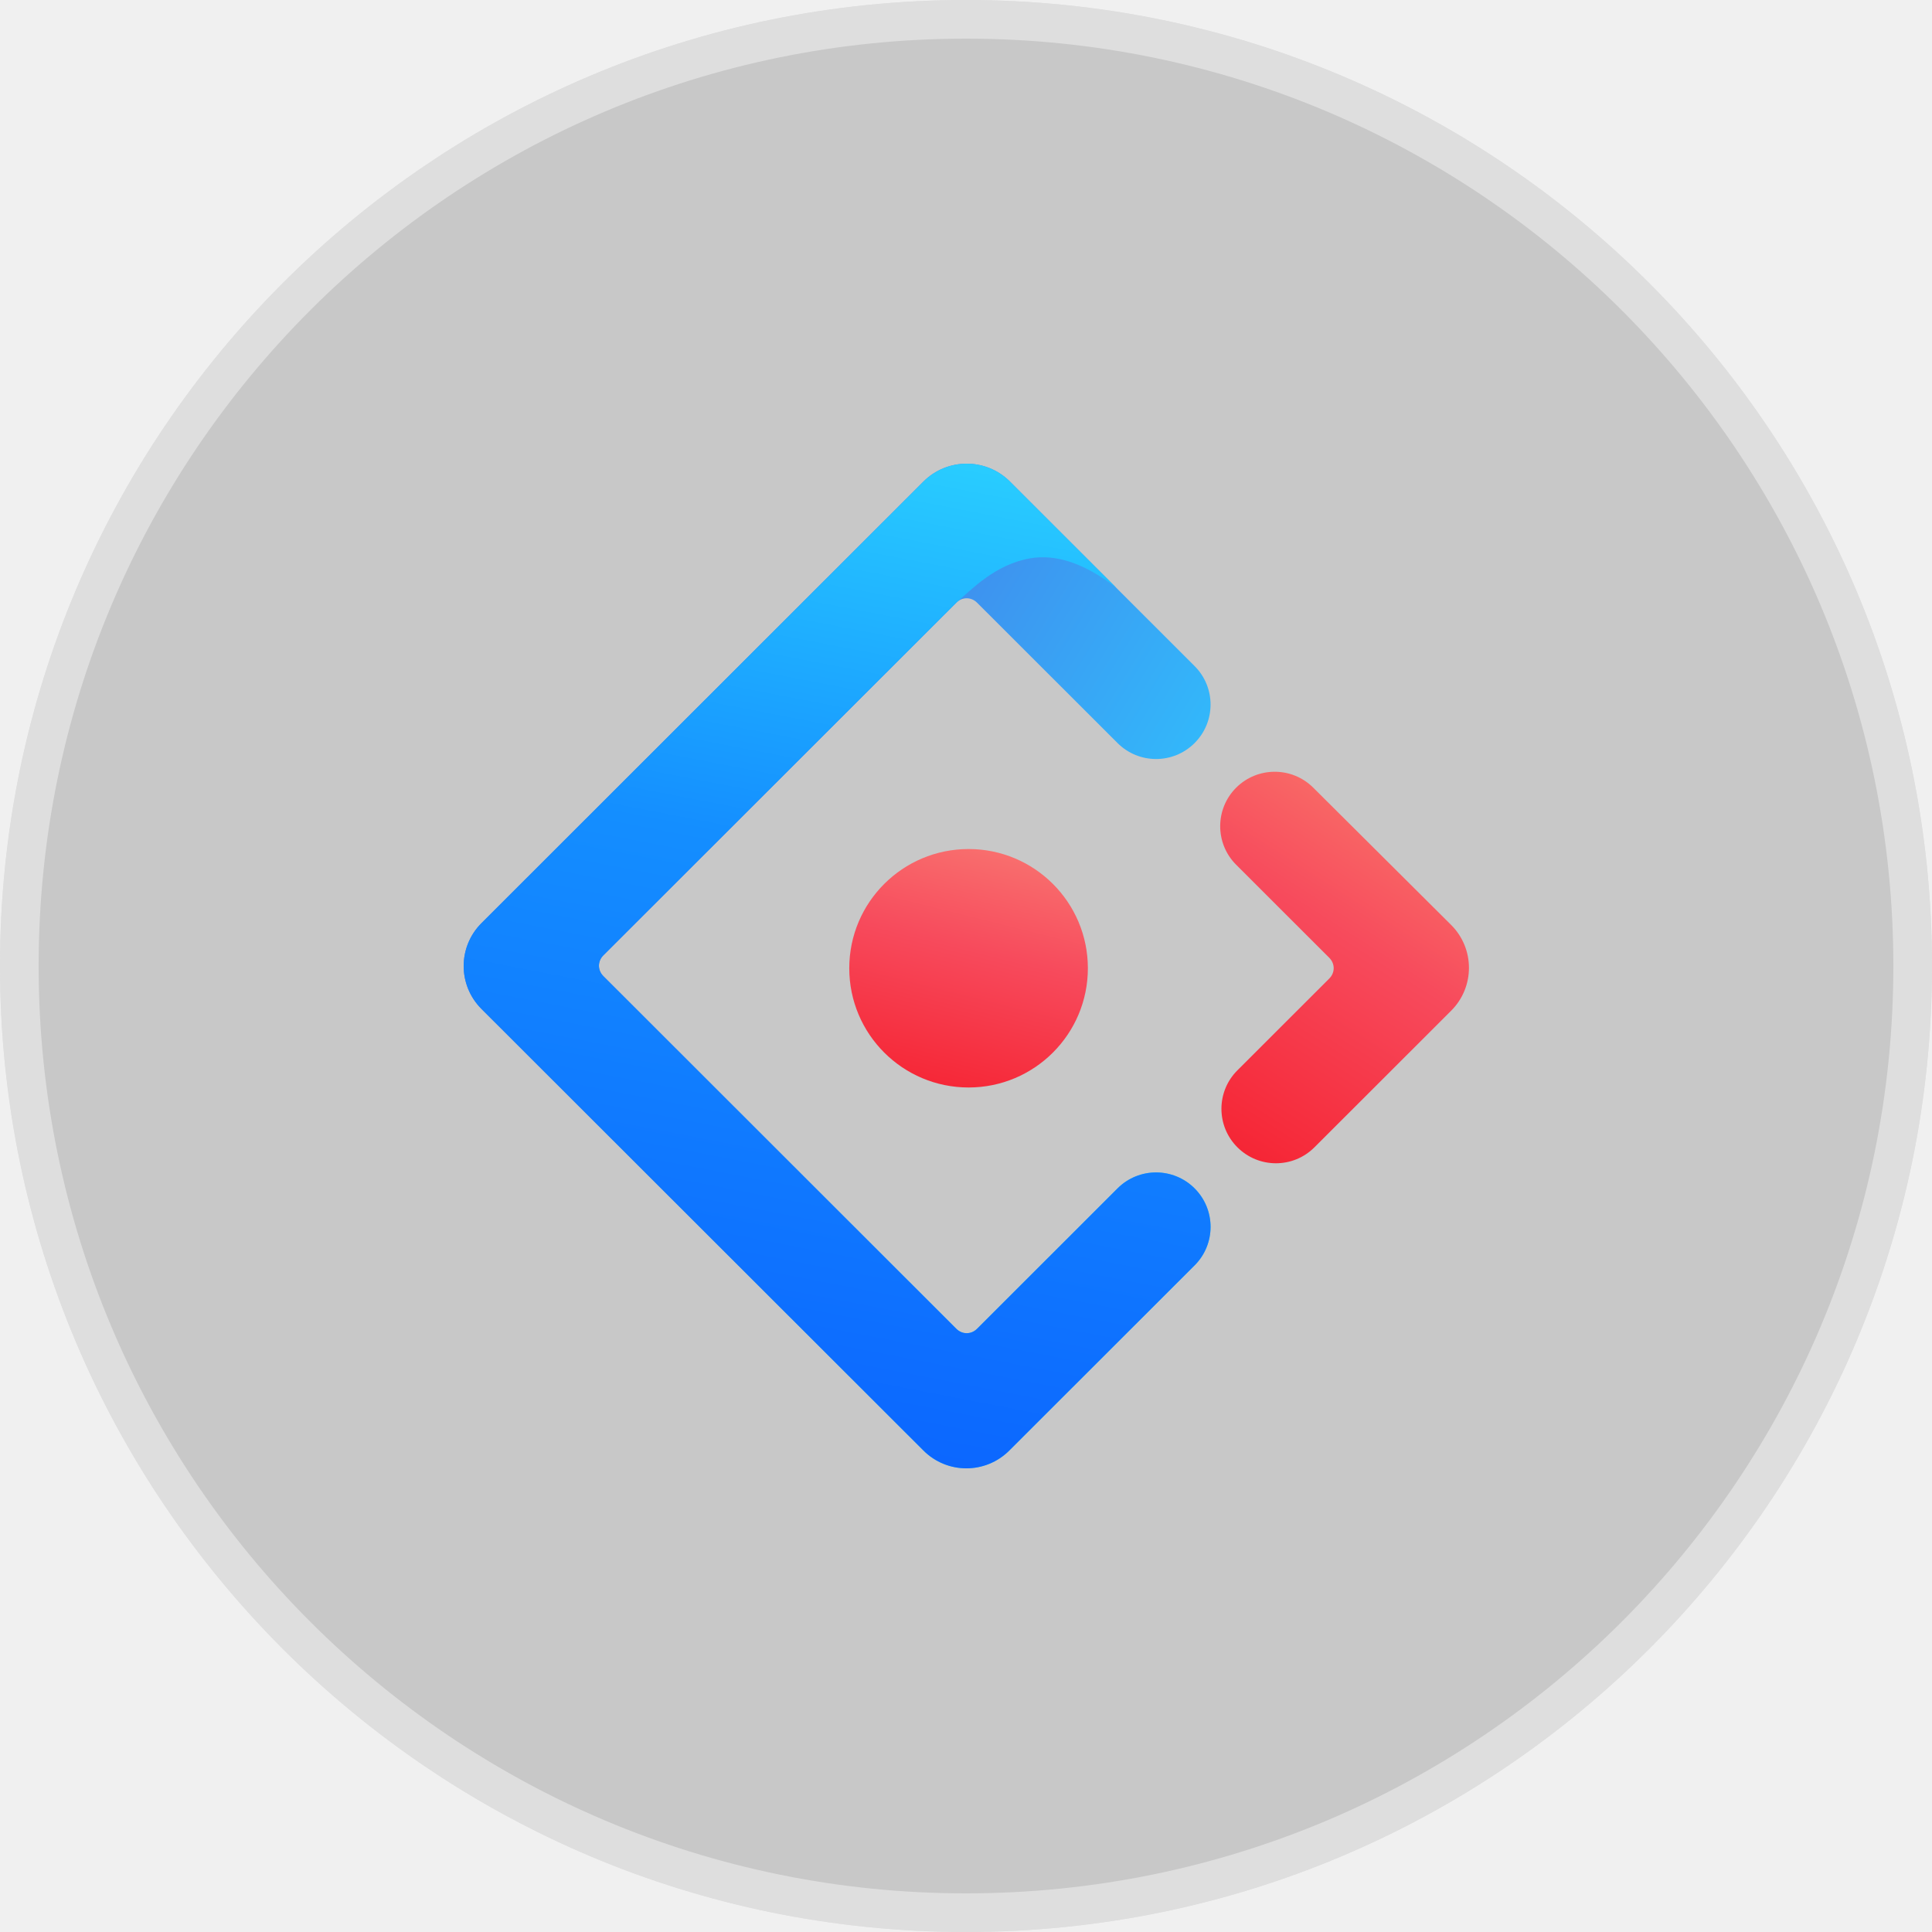
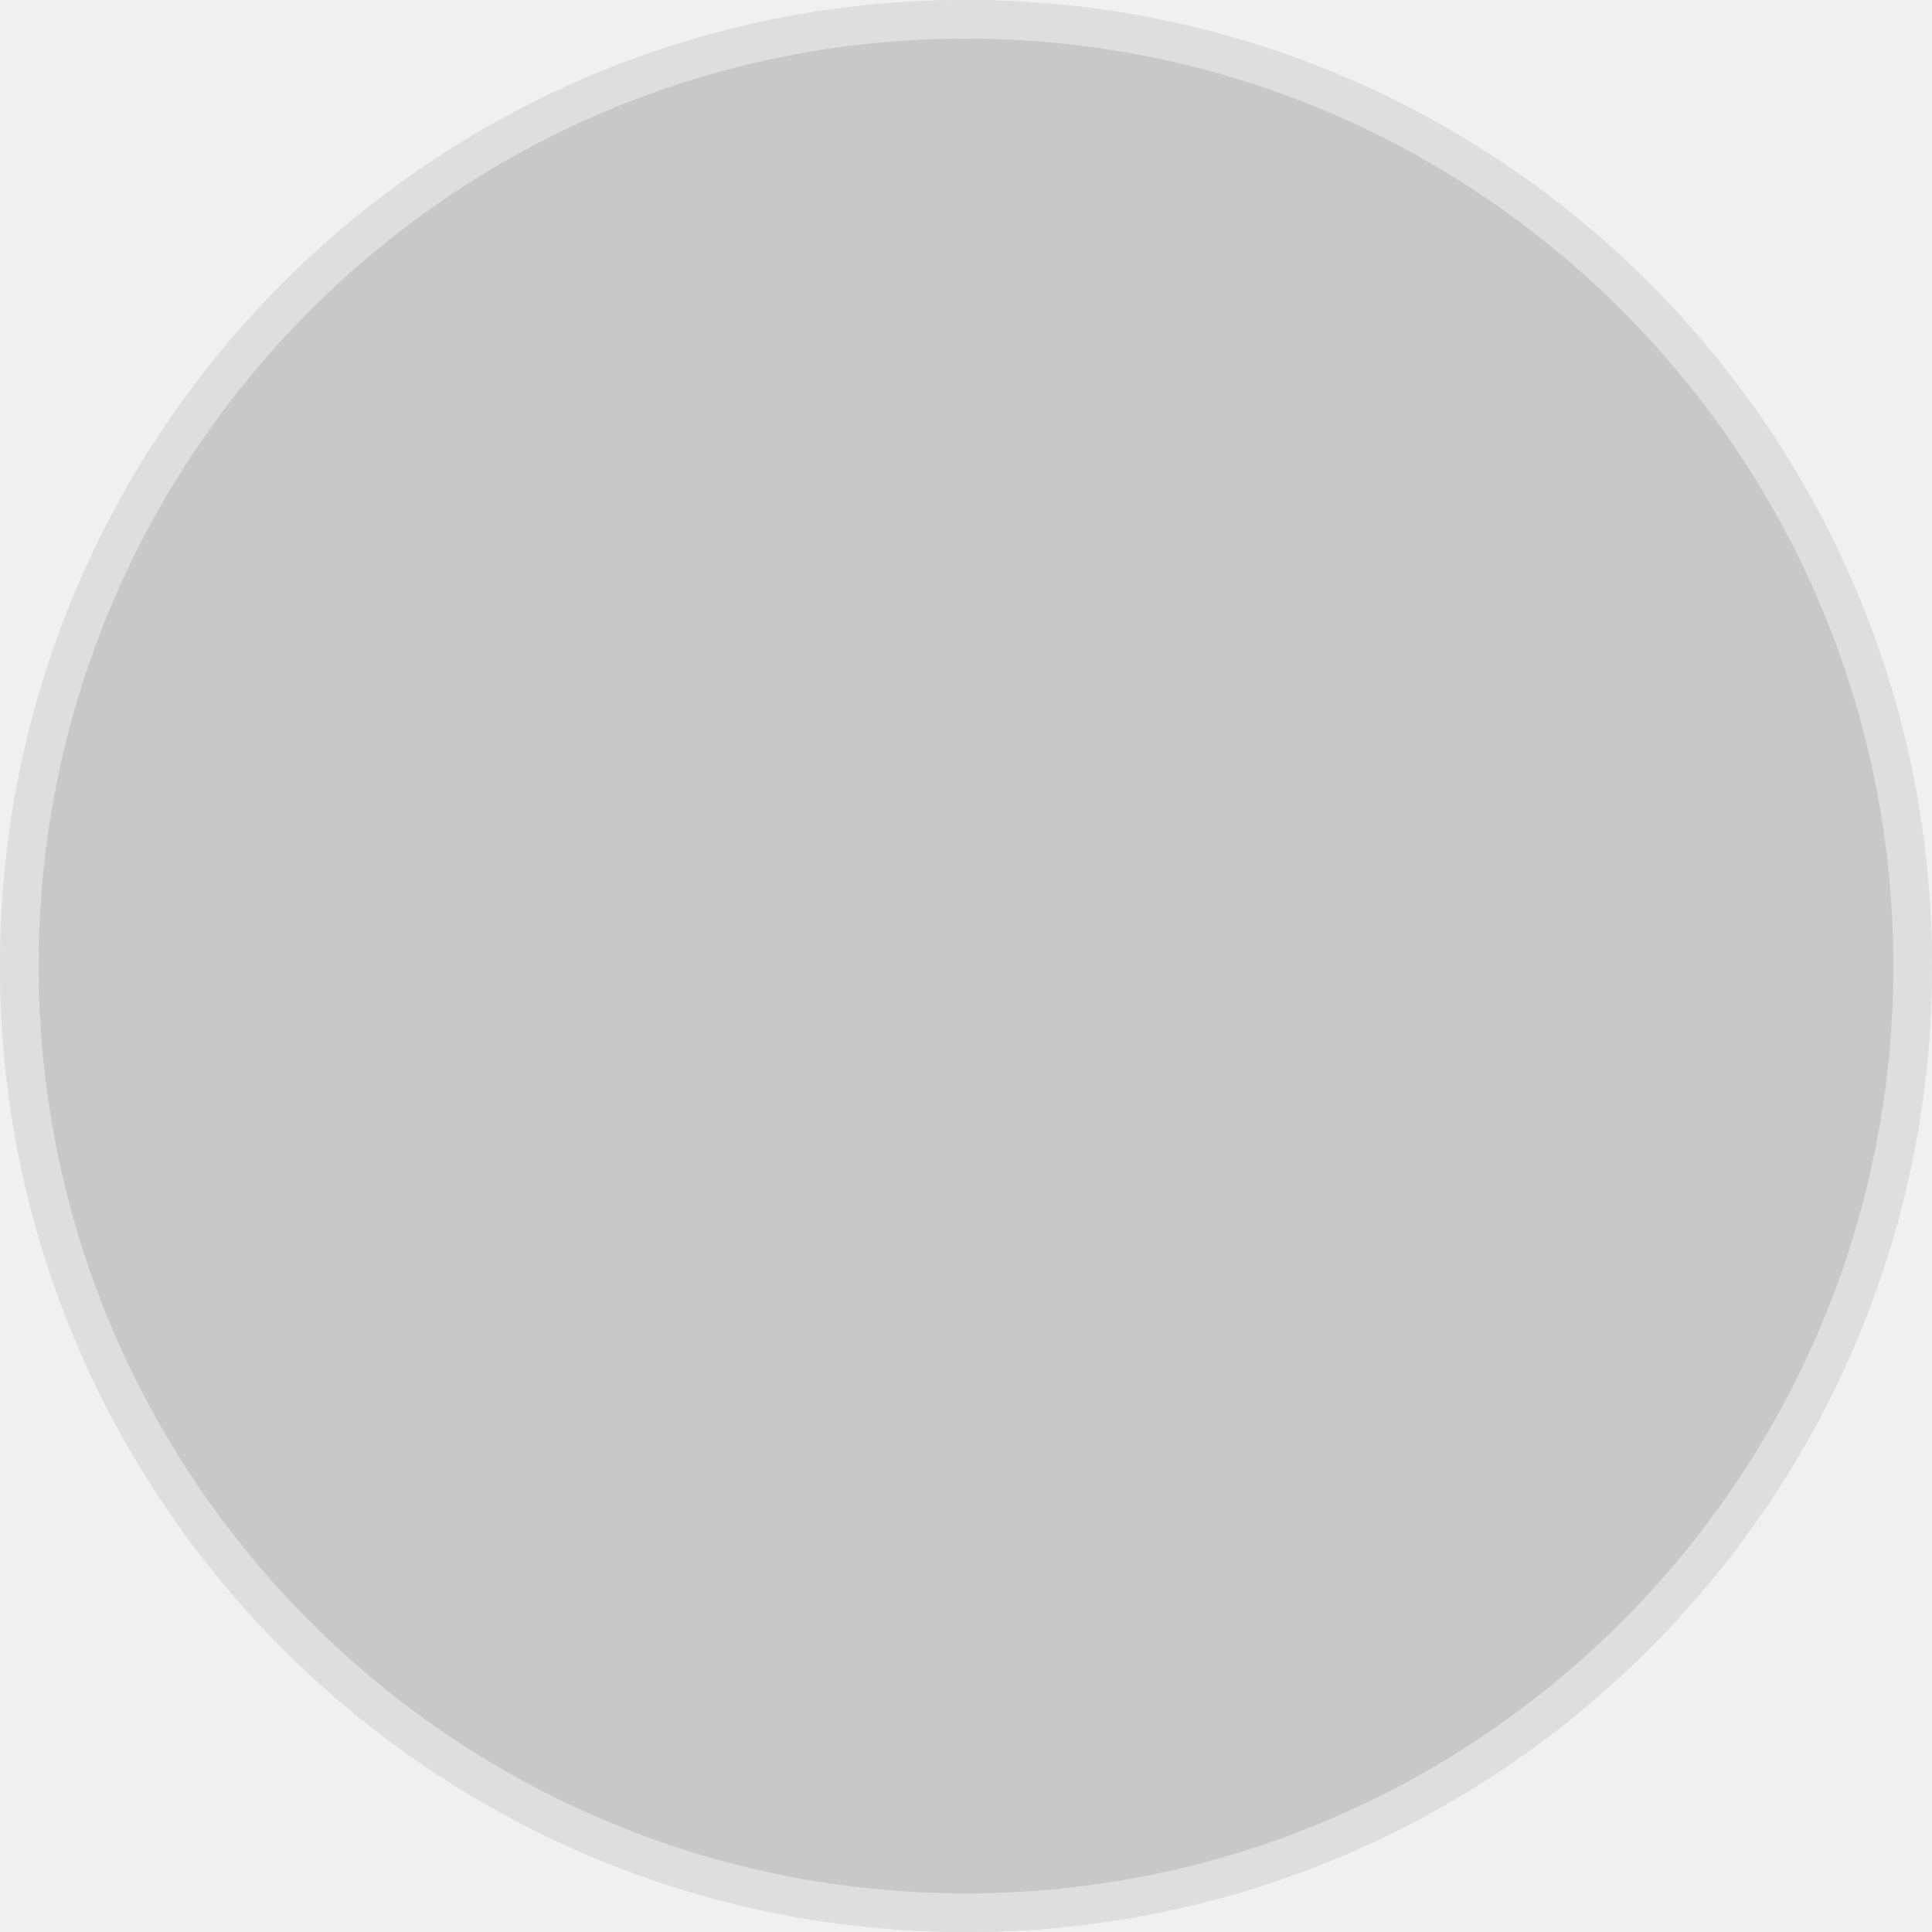
<svg xmlns="http://www.w3.org/2000/svg" width="50" height="50" viewBox="0 0 50 50" fill="none">
-   <circle cx="25" cy="25" r="25" fill="#575757" fill-opacity="0.26" />
-   <circle cx="25" cy="25" r="24.5" stroke="white" stroke-opacity="0.4" />
-   <path d="M23.898 12.463L12.461 23.89C11.846 24.505 11.846 25.497 12.461 26.112L23.898 37.539C24.513 38.154 25.506 38.154 26.121 37.539L30.916 32.748C31.467 32.198 31.467 31.305 30.916 30.755C30.366 30.205 29.473 30.205 28.922 30.755L25.287 34.388C25.134 34.541 24.902 34.541 24.749 34.388L15.615 25.262C15.462 25.109 15.462 24.877 15.615 24.724L24.749 15.598C24.902 15.445 25.134 15.445 25.287 15.598L28.922 19.23C29.473 19.781 30.366 19.781 30.916 19.23C31.467 18.68 31.467 17.788 30.916 17.238L26.122 12.447C25.504 11.846 24.511 11.851 23.898 12.463Z" fill="url(#paint0_linear_259:213)" />
-   <path d="M23.898 12.463L12.461 23.89C11.846 24.505 11.846 25.497 12.461 26.112L23.898 37.539C24.513 38.154 25.506 38.154 26.121 37.539L30.916 32.748C31.467 32.198 31.467 31.305 30.916 30.755C30.366 30.205 29.473 30.205 28.922 30.755L25.287 34.388C25.134 34.541 24.902 34.541 24.749 34.388L15.615 25.262C15.462 25.109 15.462 24.877 15.615 24.724L24.749 15.598C25.13 15.27 25.752 14.604 26.665 14.449C27.343 14.333 28.085 14.588 28.89 15.212C28.352 14.674 27.429 13.753 26.122 12.447C25.504 11.846 24.511 11.851 23.898 12.463Z" fill="url(#paint1_linear_259:213)" />
-   <path d="M32.024 29.692C32.575 30.243 33.467 30.243 34.018 29.692L37.555 26.158C38.17 25.544 38.17 24.551 37.555 23.937L33.987 20.385C33.435 19.835 32.542 19.836 31.991 20.386C31.441 20.936 31.441 21.829 31.991 22.379L34.401 24.787C34.554 24.94 34.554 25.172 34.401 25.325L32.024 27.7C31.473 28.25 31.473 29.142 32.024 29.692Z" fill="url(#paint2_linear_259:213)" />
-   <path d="M25.067 28.144C26.772 28.144 28.154 26.762 28.154 25.058C28.154 23.354 26.772 21.973 25.067 21.973C23.361 21.973 21.979 23.354 21.979 25.058C21.979 26.762 23.361 28.144 25.067 28.144Z" fill="url(#paint3_linear_259:213)" />
-   <defs>
-     <linearGradient id="paint0_linear_259:213" x1="24.004" y1="12" x2="34.873" y2="18.637" gradientUnits="userSpaceOnUse">
-       <stop stop-color="#4285EB" />
-       <stop offset="1" stop-color="#2EC7FF" />
-     </linearGradient>
-     <linearGradient id="paint1_linear_259:213" x1="25.462" y1="12" x2="20.094" y2="39.744" gradientUnits="userSpaceOnUse">
-       <stop stop-color="#29CDFF" />
-       <stop offset="0.379" stop-color="#148EFF" />
-       <stop offset="1" stop-color="#0A60FF" />
-     </linearGradient>
-     <linearGradient id="paint2_linear_259:213" x1="36.065" y1="18.658" x2="29.08" y2="29.582" gradientUnits="userSpaceOnUse">
-       <stop stop-color="#FA816E" />
-       <stop offset="0.415" stop-color="#F74A5C" />
-       <stop offset="1" stop-color="#F51D2C" />
-     </linearGradient>
-     <linearGradient id="paint3_linear_259:213" x1="26.186" y1="19.77" x2="23.862" y2="29.067" gradientUnits="userSpaceOnUse">
-       <stop stop-color="#FA8E7D" />
-       <stop offset="0.513" stop-color="#F74A5C" />
-       <stop offset="1" stop-color="#F51D2C" />
-     </linearGradient>
-   </defs>
+   <path d="M25 50C38.807 50 50 38.807 50 25C50 11.193 38.807 0 25 0C11.193 0 0 11.193 0 25C0 38.807 11.193 50 25 50Z" fill="#575757" fill-opacity="0.26" />
+   <path d="M25 49.5C38.531 49.5 49.5 38.531 49.5 25C49.5 11.469 38.531 0.5 25 0.5C11.469 0.5 0.5 11.469 0.5 25C0.5 38.531 11.469 49.5 25 49.5Z" stroke="white" stroke-opacity="0.4" />
</svg>
